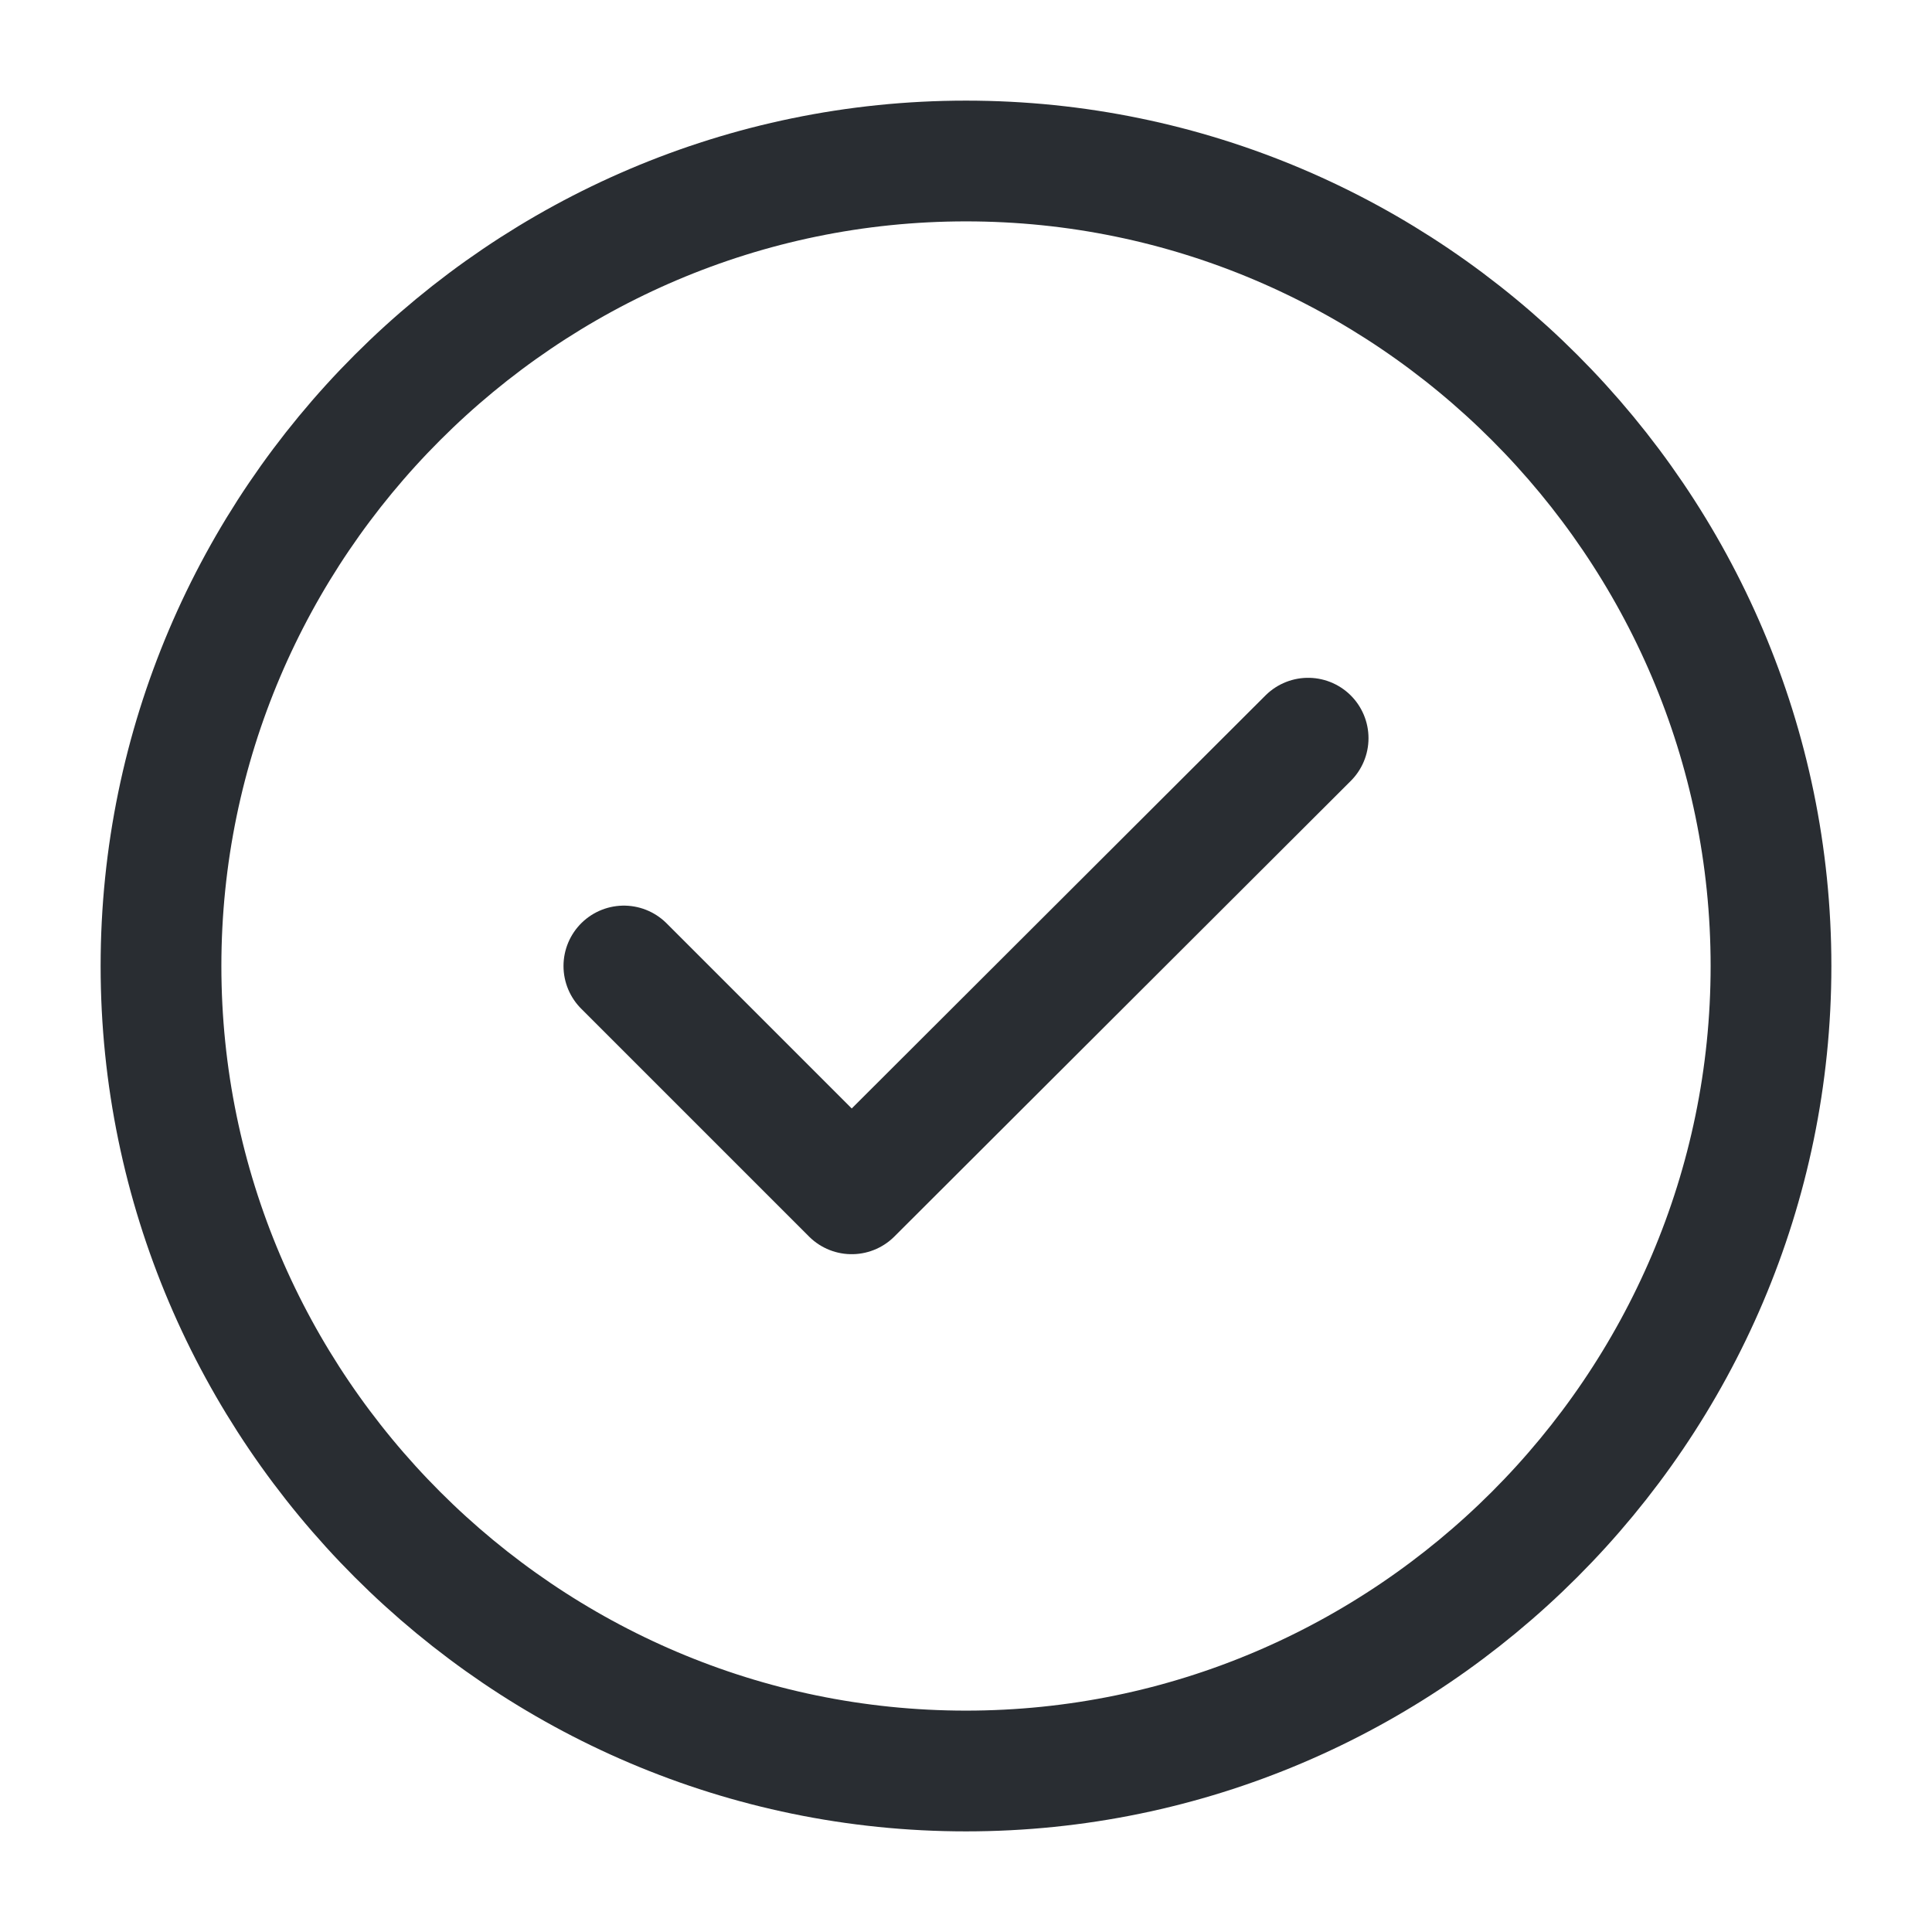
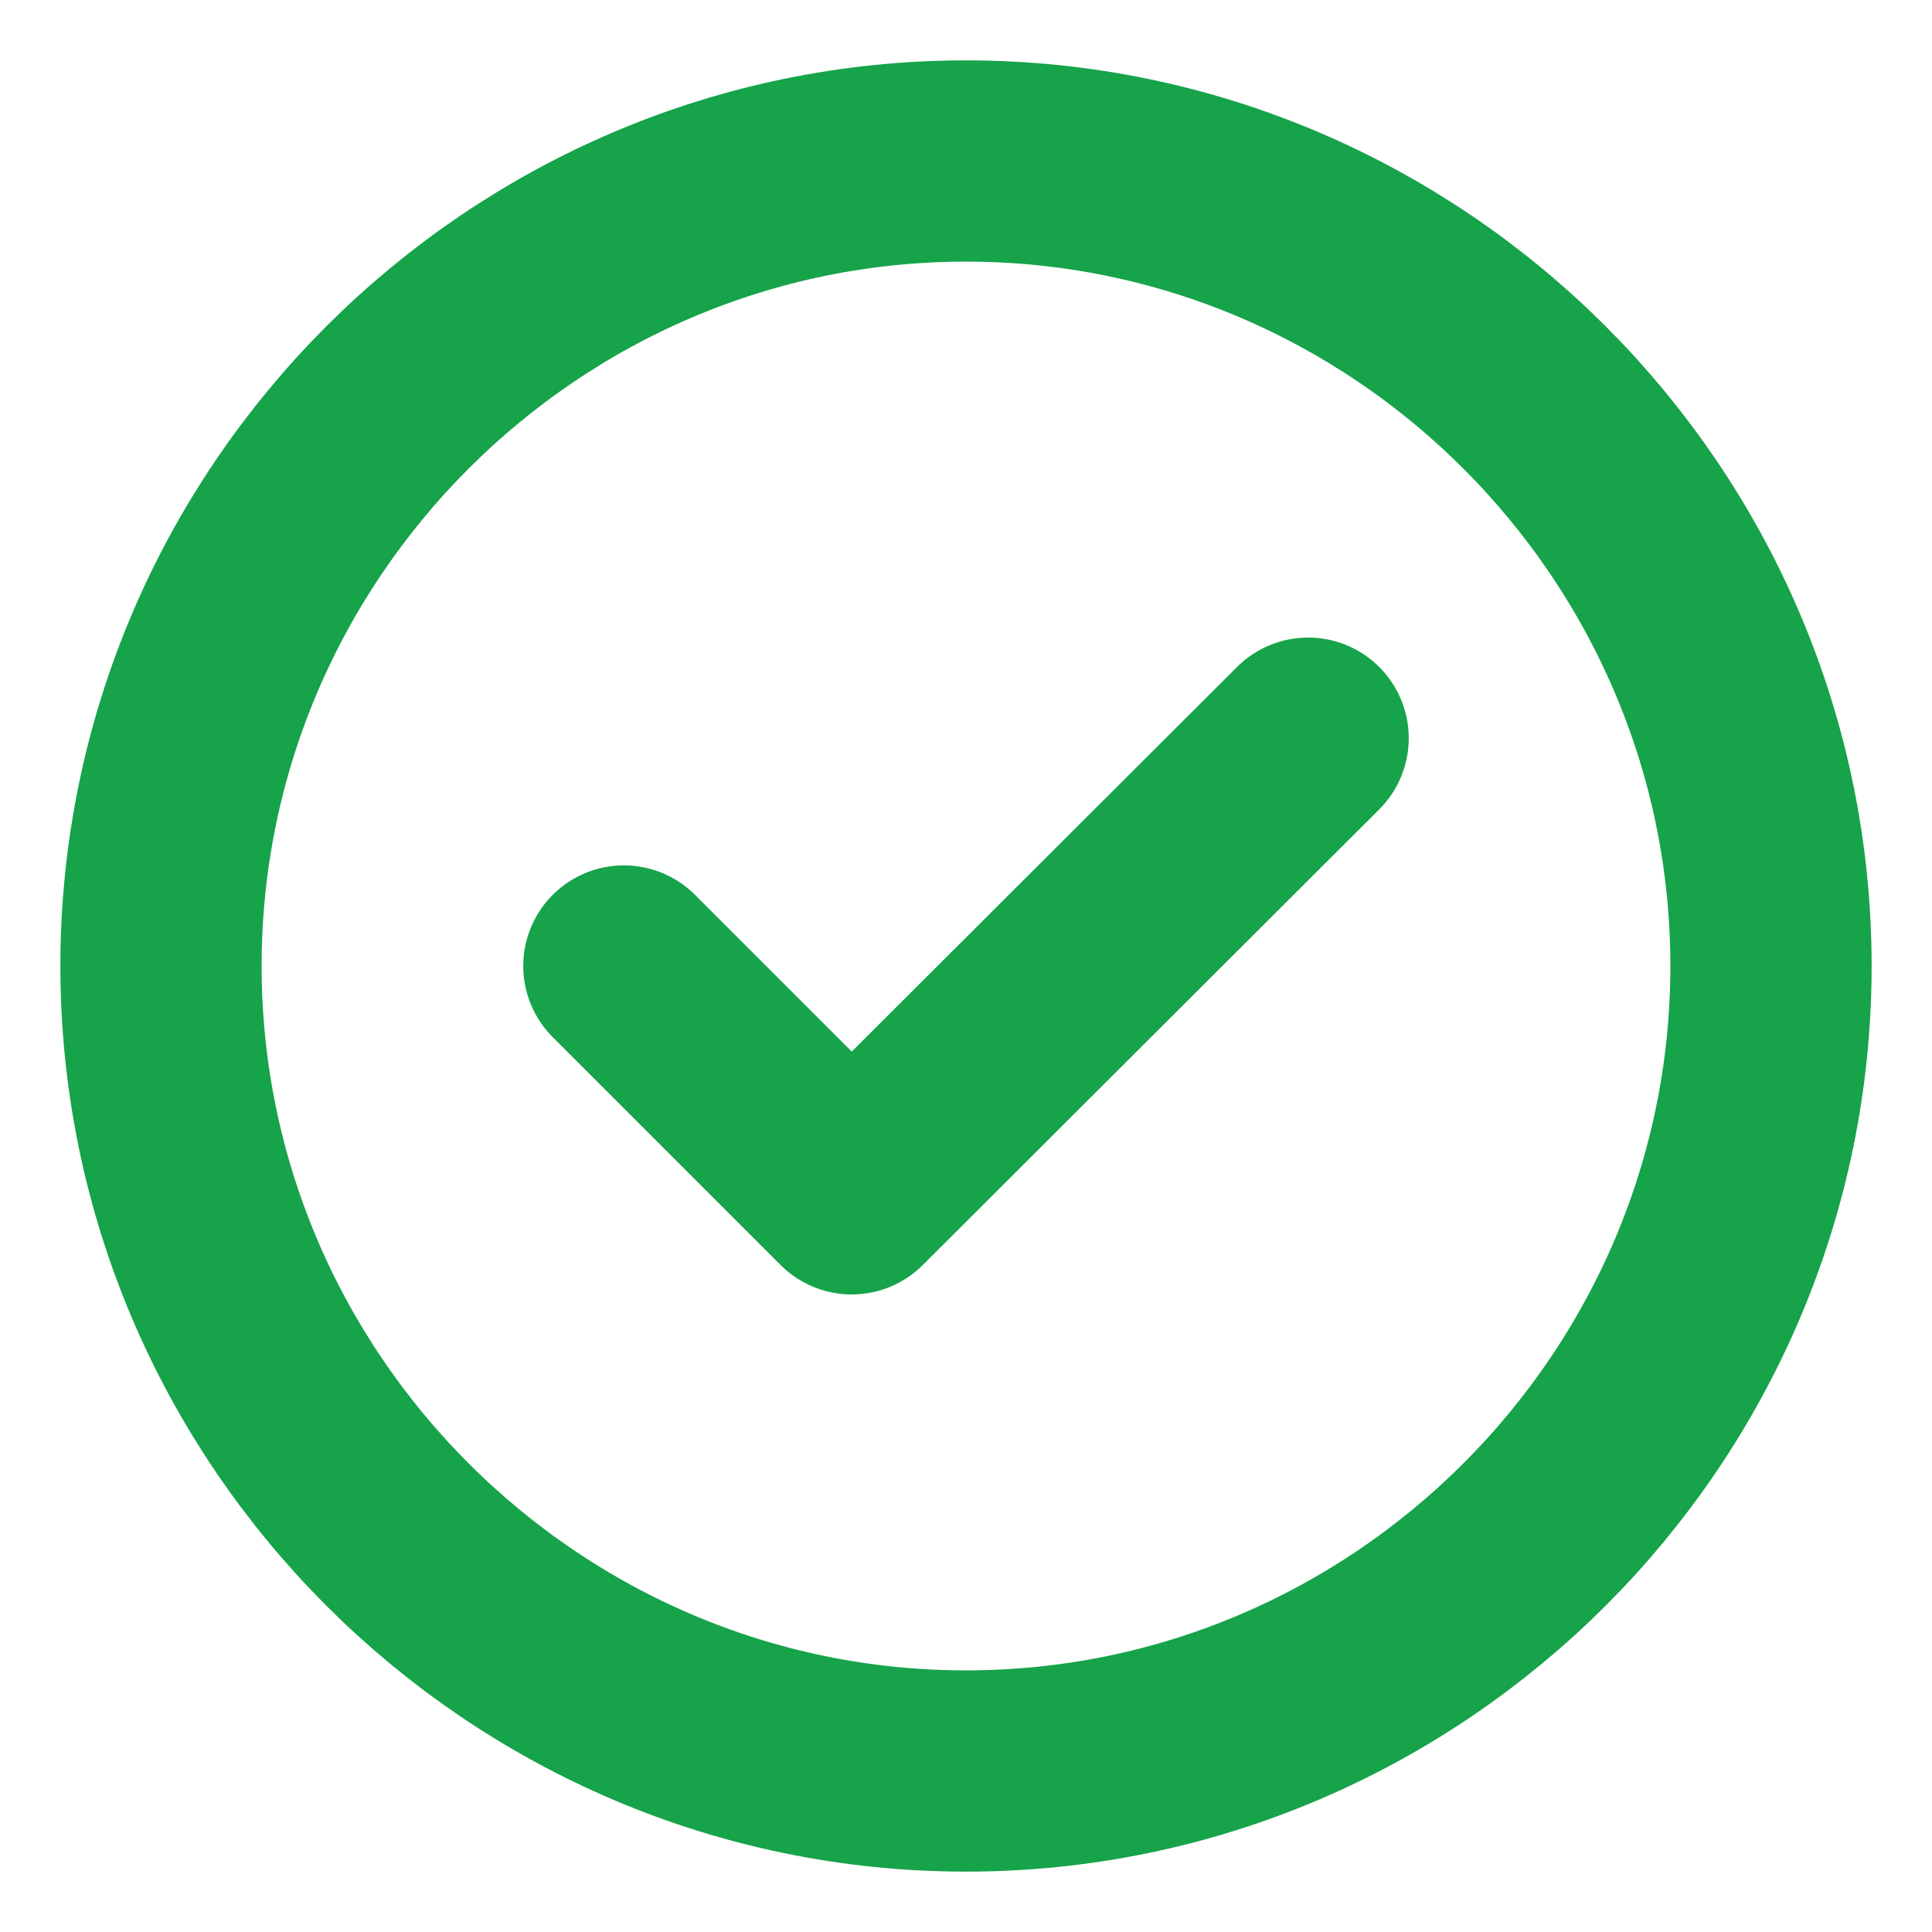
<svg xmlns="http://www.w3.org/2000/svg" width="24" height="24" viewBox="0 0 24 24" fill="none">
-   <path d="M12 22C17.5 22 22 17.5 22 12C22 6.5 17.5 2 12 2C6.5 2 2 6.5 2 12C2 17.5 6.5 22 12 22Z" stroke="#292D32" stroke-width="1.5" stroke-linecap="round" stroke-linejoin="round" />
-   <path d="M7.75 12L10.58 14.83L16.25 9.17" stroke="#292D32" stroke-width="1.5" stroke-linecap="round" stroke-linejoin="round" />
+   <path d="M12 22C17.5 22 22 17.5 22 12C22 6.5 17.5 2 12 2C6.5 2 2 6.5 2 12C2 17.5 6.5 22 12 22Z" stroke="#16a34a" stroke-width="2.5" stroke-linecap="round" stroke-linejoin="round" />
+   <path d="M7.75 12L10.58 14.83L16.25 9.17" stroke="#16a34a" stroke-width="2.5" stroke-linecap="round" stroke-linejoin="round" />
</svg>
